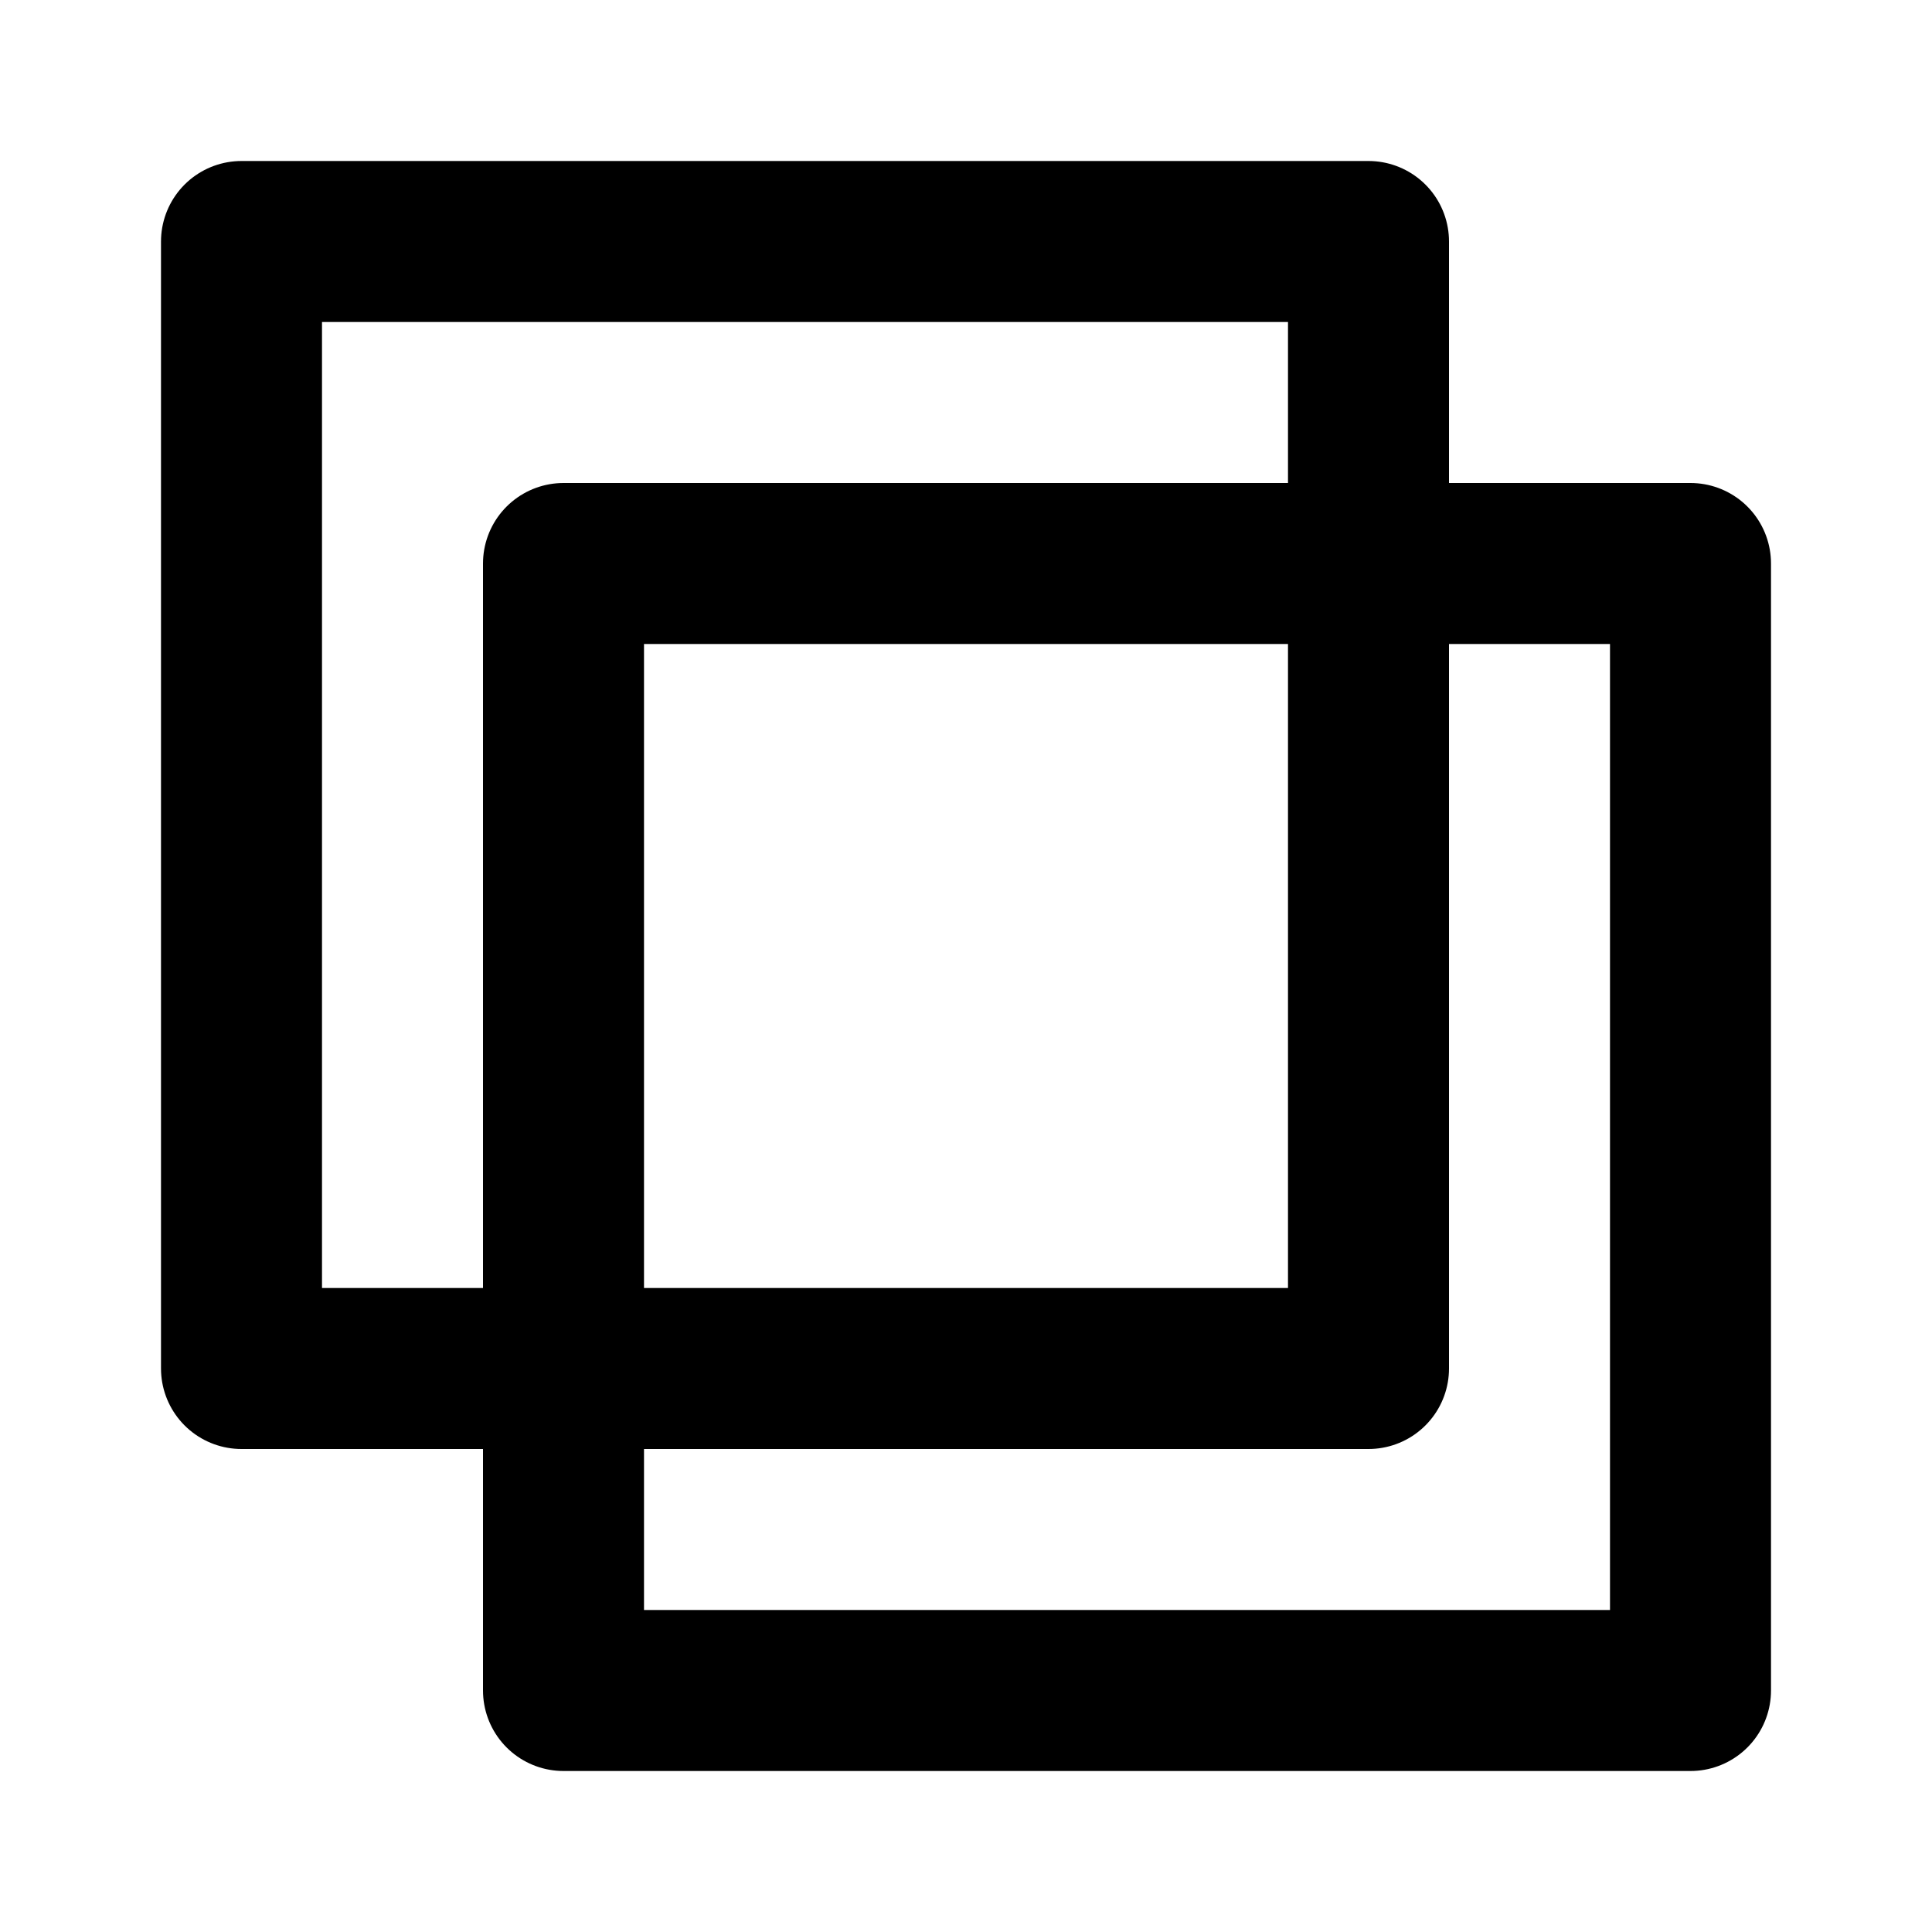
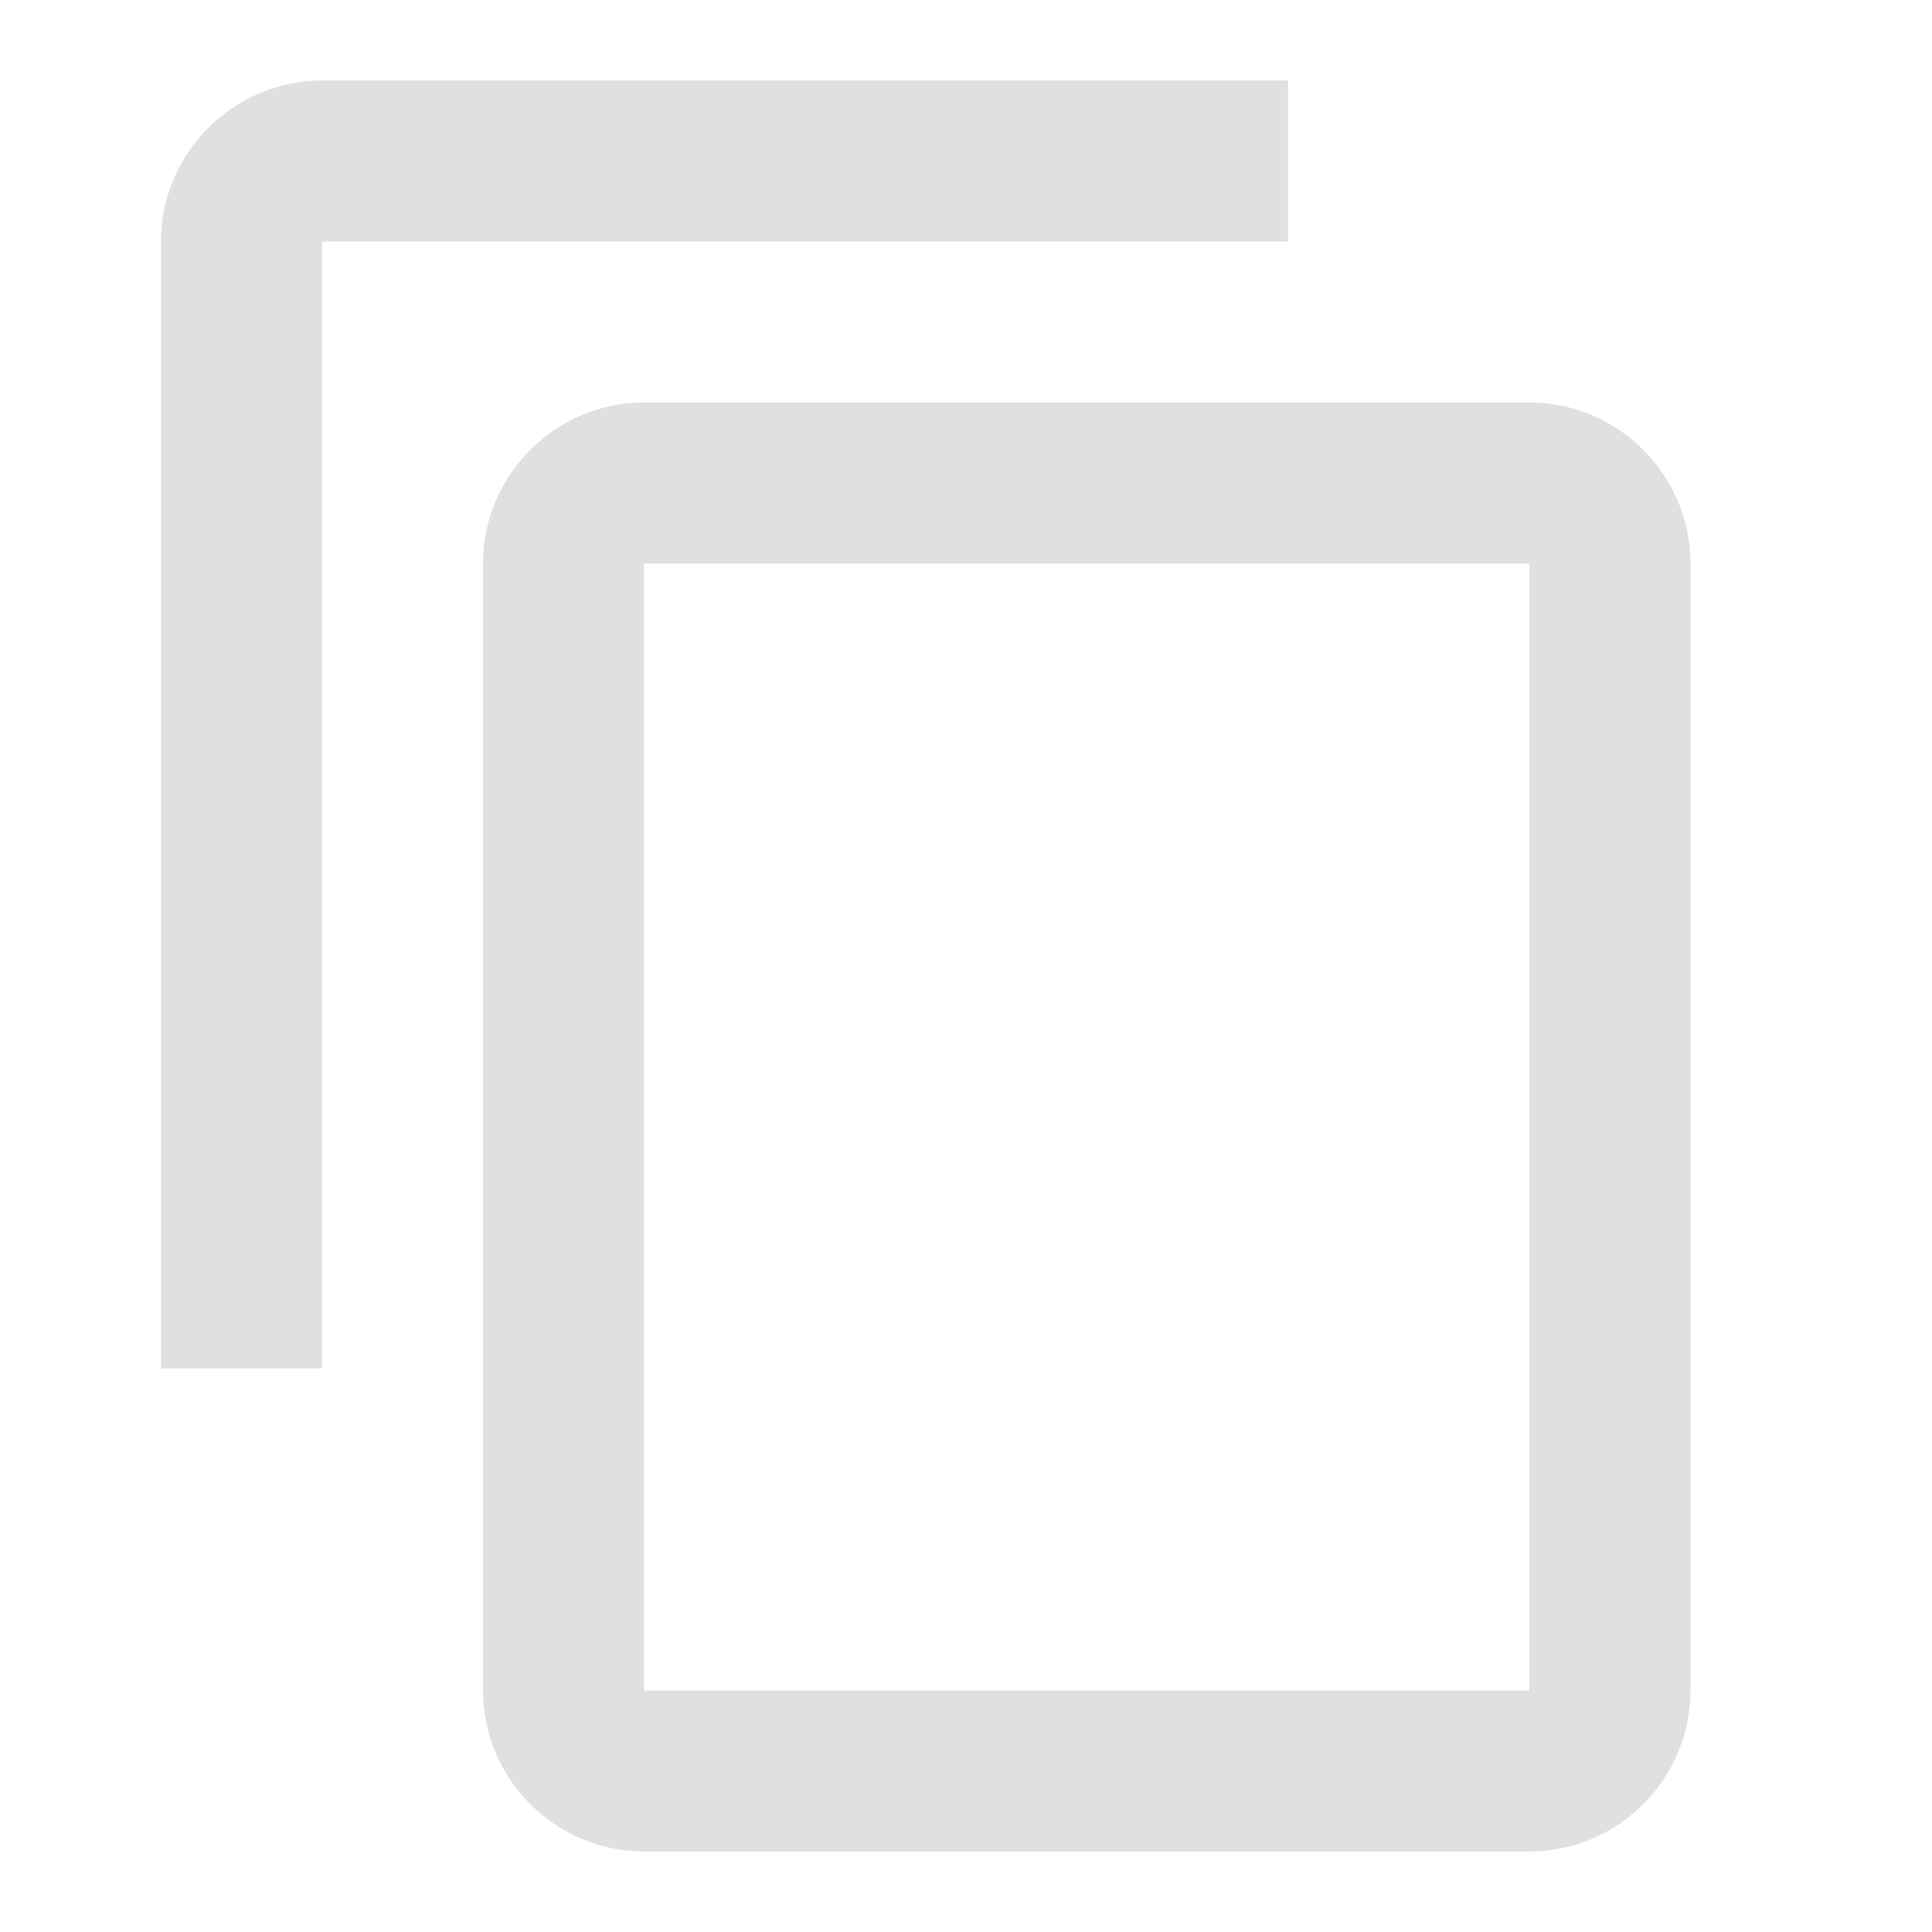
- <svg xmlns="http://www.w3.org/2000/svg" width="24" height="24" viewBox="0 0 24 24" fill="none" stroke="currentColor" stroke-width="2" stroke-linecap="round" stroke-linejoin="round">
-   <rect x="3" y="3" width="14" height="14" />
-   <rect x="7" y="7" width="14" height="14" />
+ <svg xmlns="http://www.w3.org/2000/svg" viewBox="0 0 24 24" fill="#e0e0e0">
+   <path d="M16 1H4c-1.1 0-2 .9-2 2v14h2V3h12V1zm3 4H8c-1.1 0-2 .9-2 2v14c0 1.1.9 2 2 2h11c1.1 0 2-.9 2-2V7c0-1.1-.9-2-2-2zm0 16H8V7h11v14z" />
</svg>
